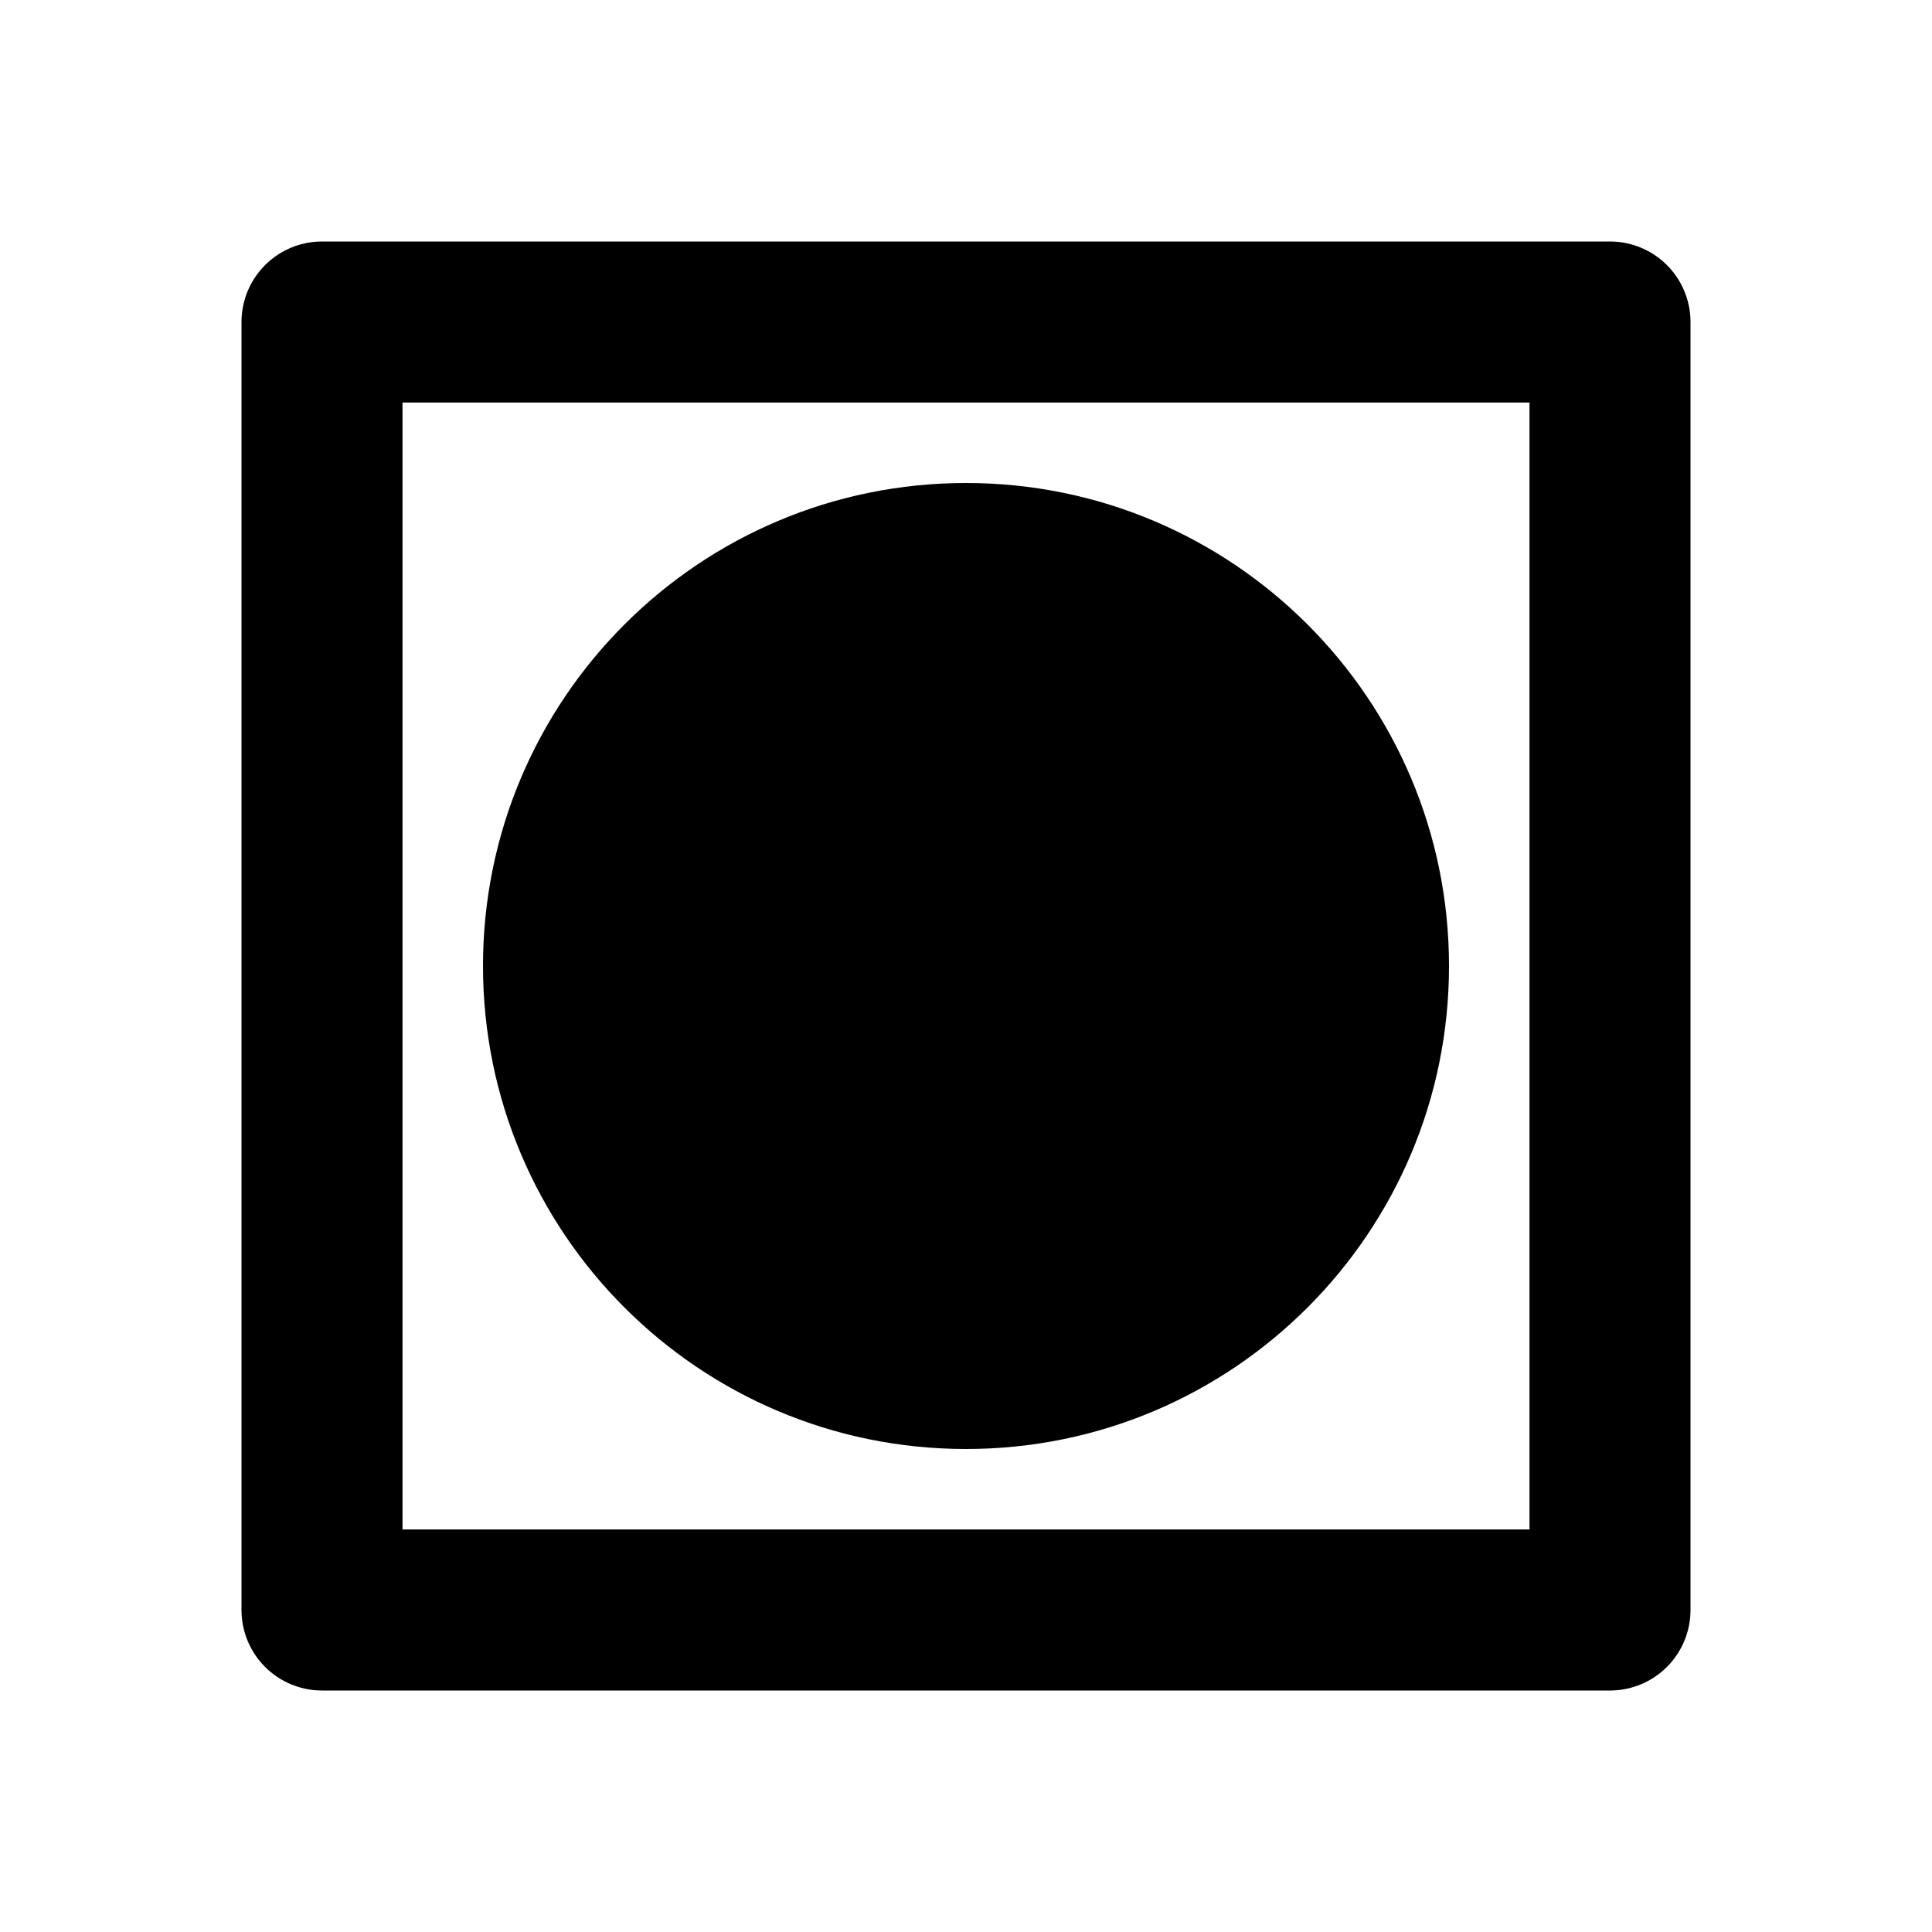
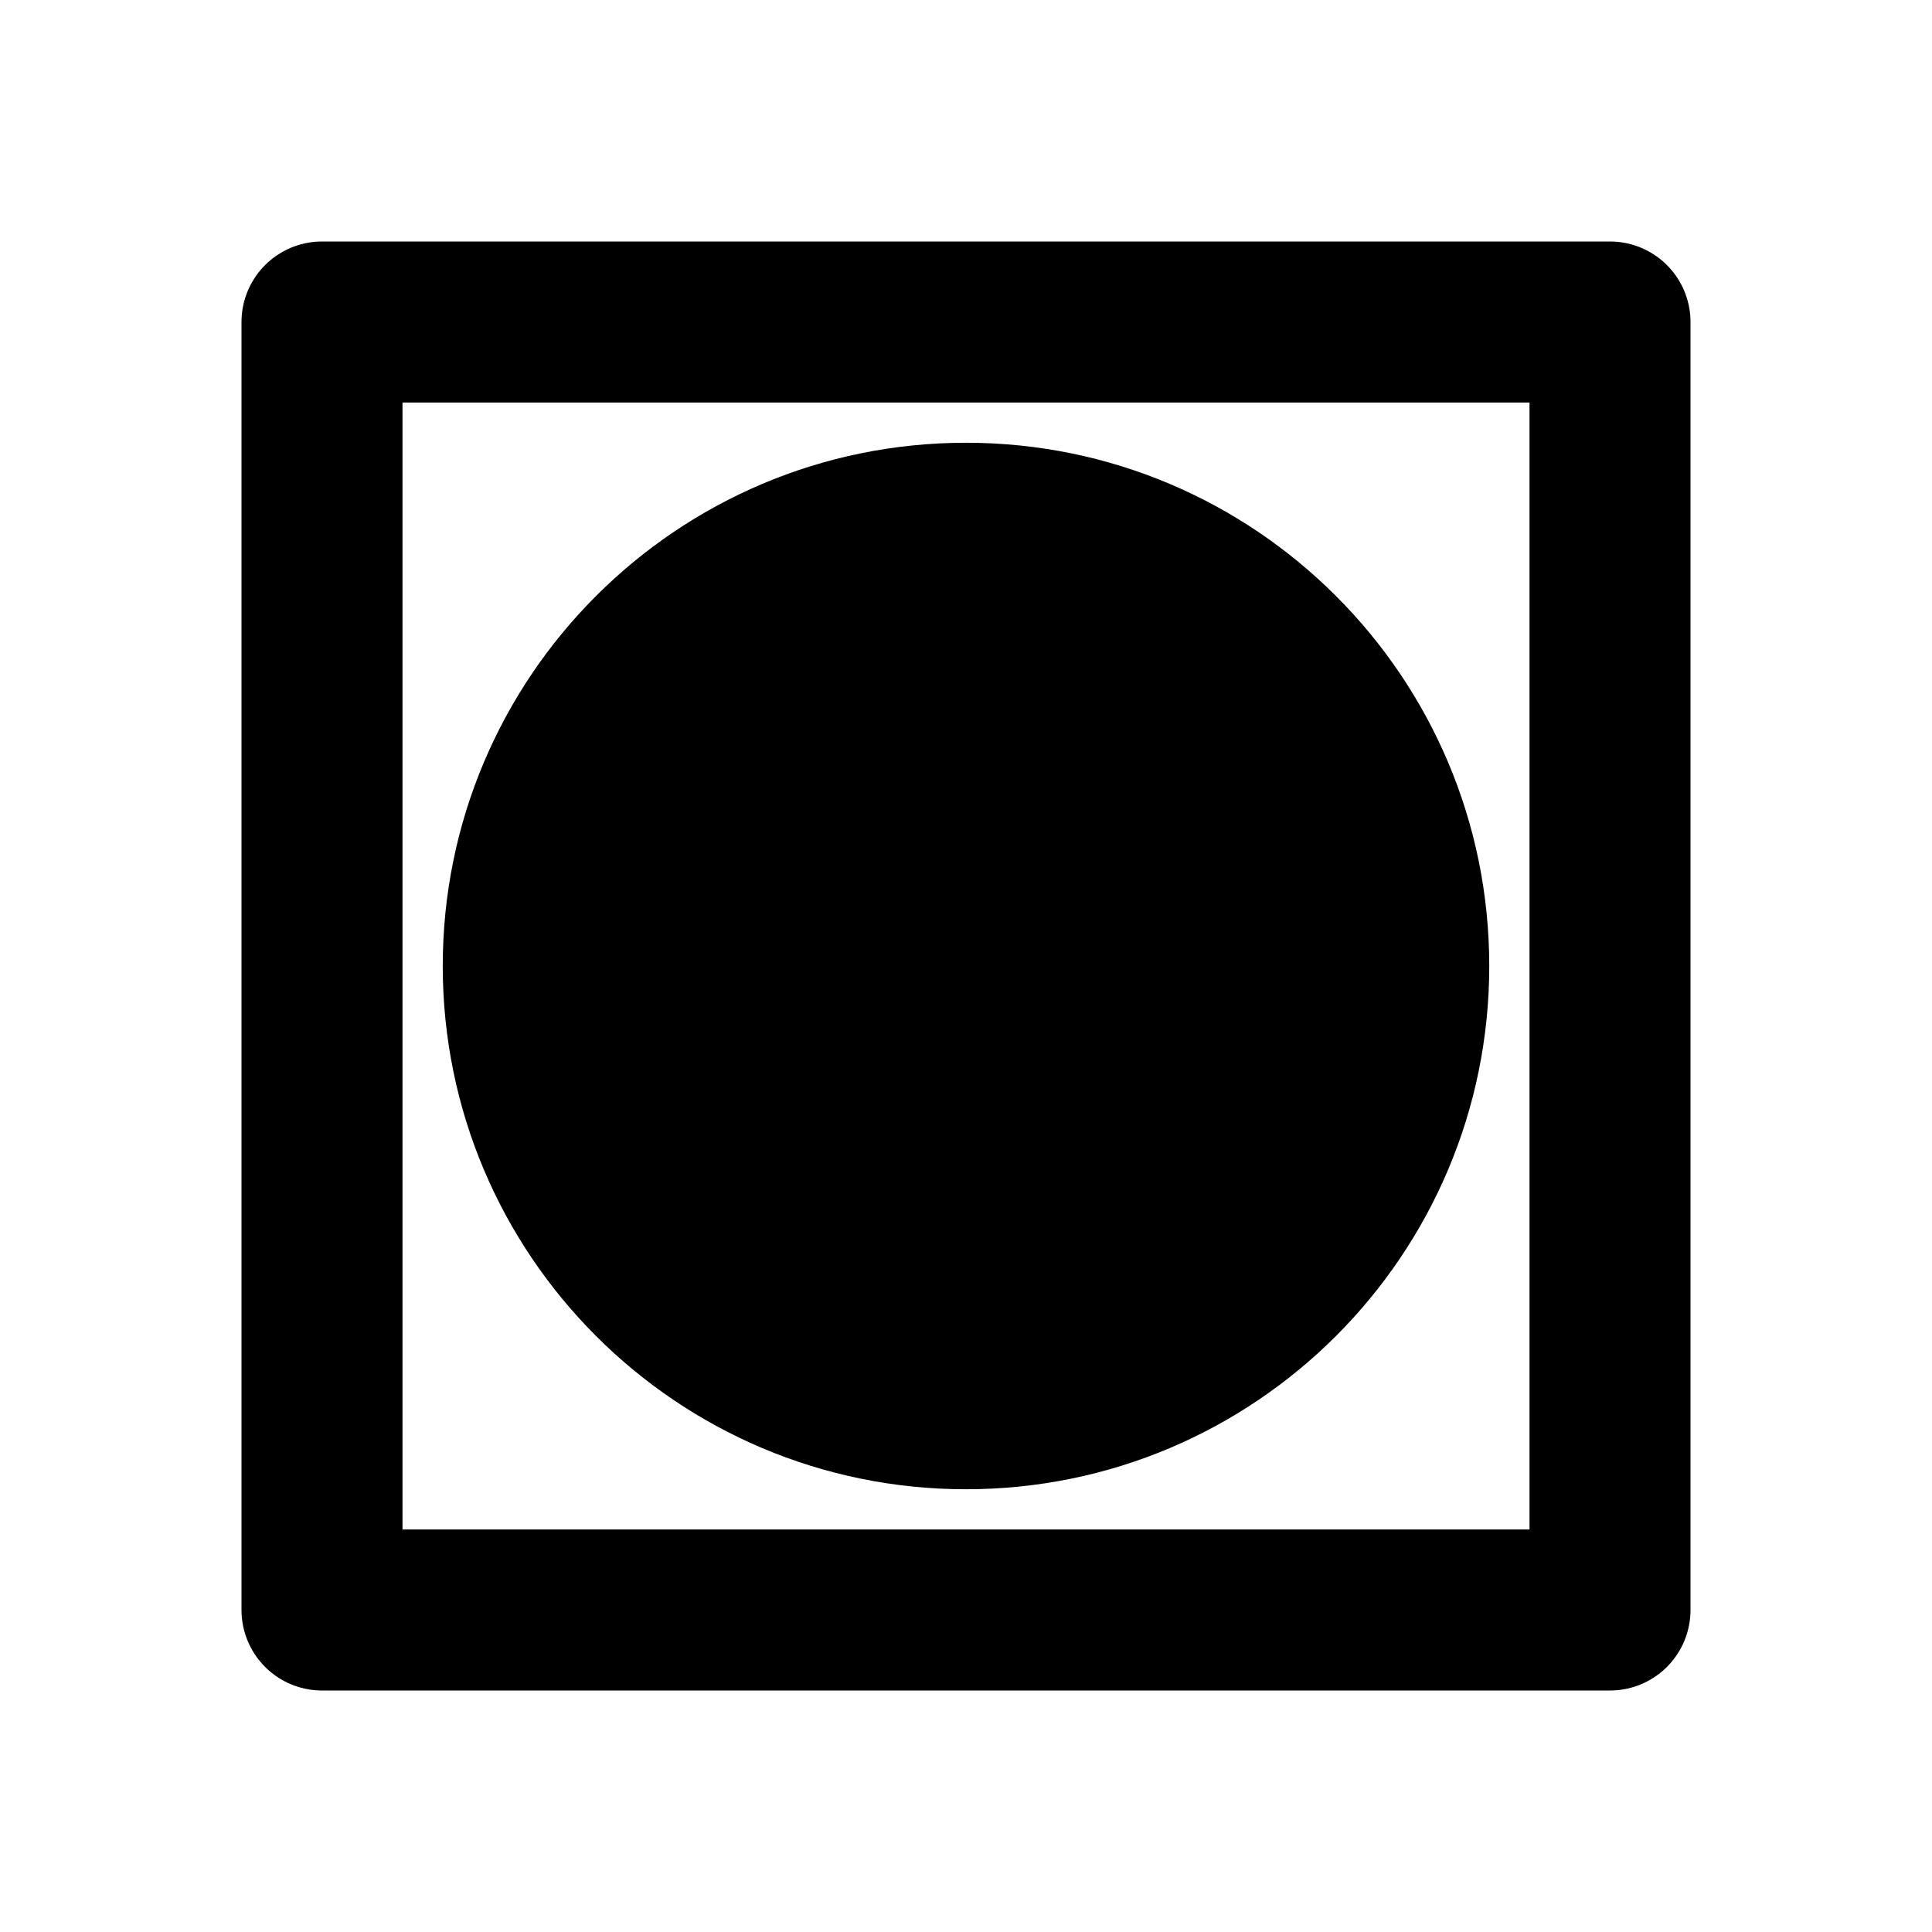
<svg xmlns="http://www.w3.org/2000/svg" width="24" height="24" viewBox="0 0 24 24" fill="none" stroke="currentColor" stroke-width="2" stroke-linecap="round" stroke-linejoin="round">
  <rect x="4" y="4" width="16" height="16" />
-   <circle cx="12" cy="12" r="6" fill="currentColor" stroke="none" />
+   <circle cx="12" cy="12" r="6.5" fill="currentColor" stroke="none" />
</svg>
